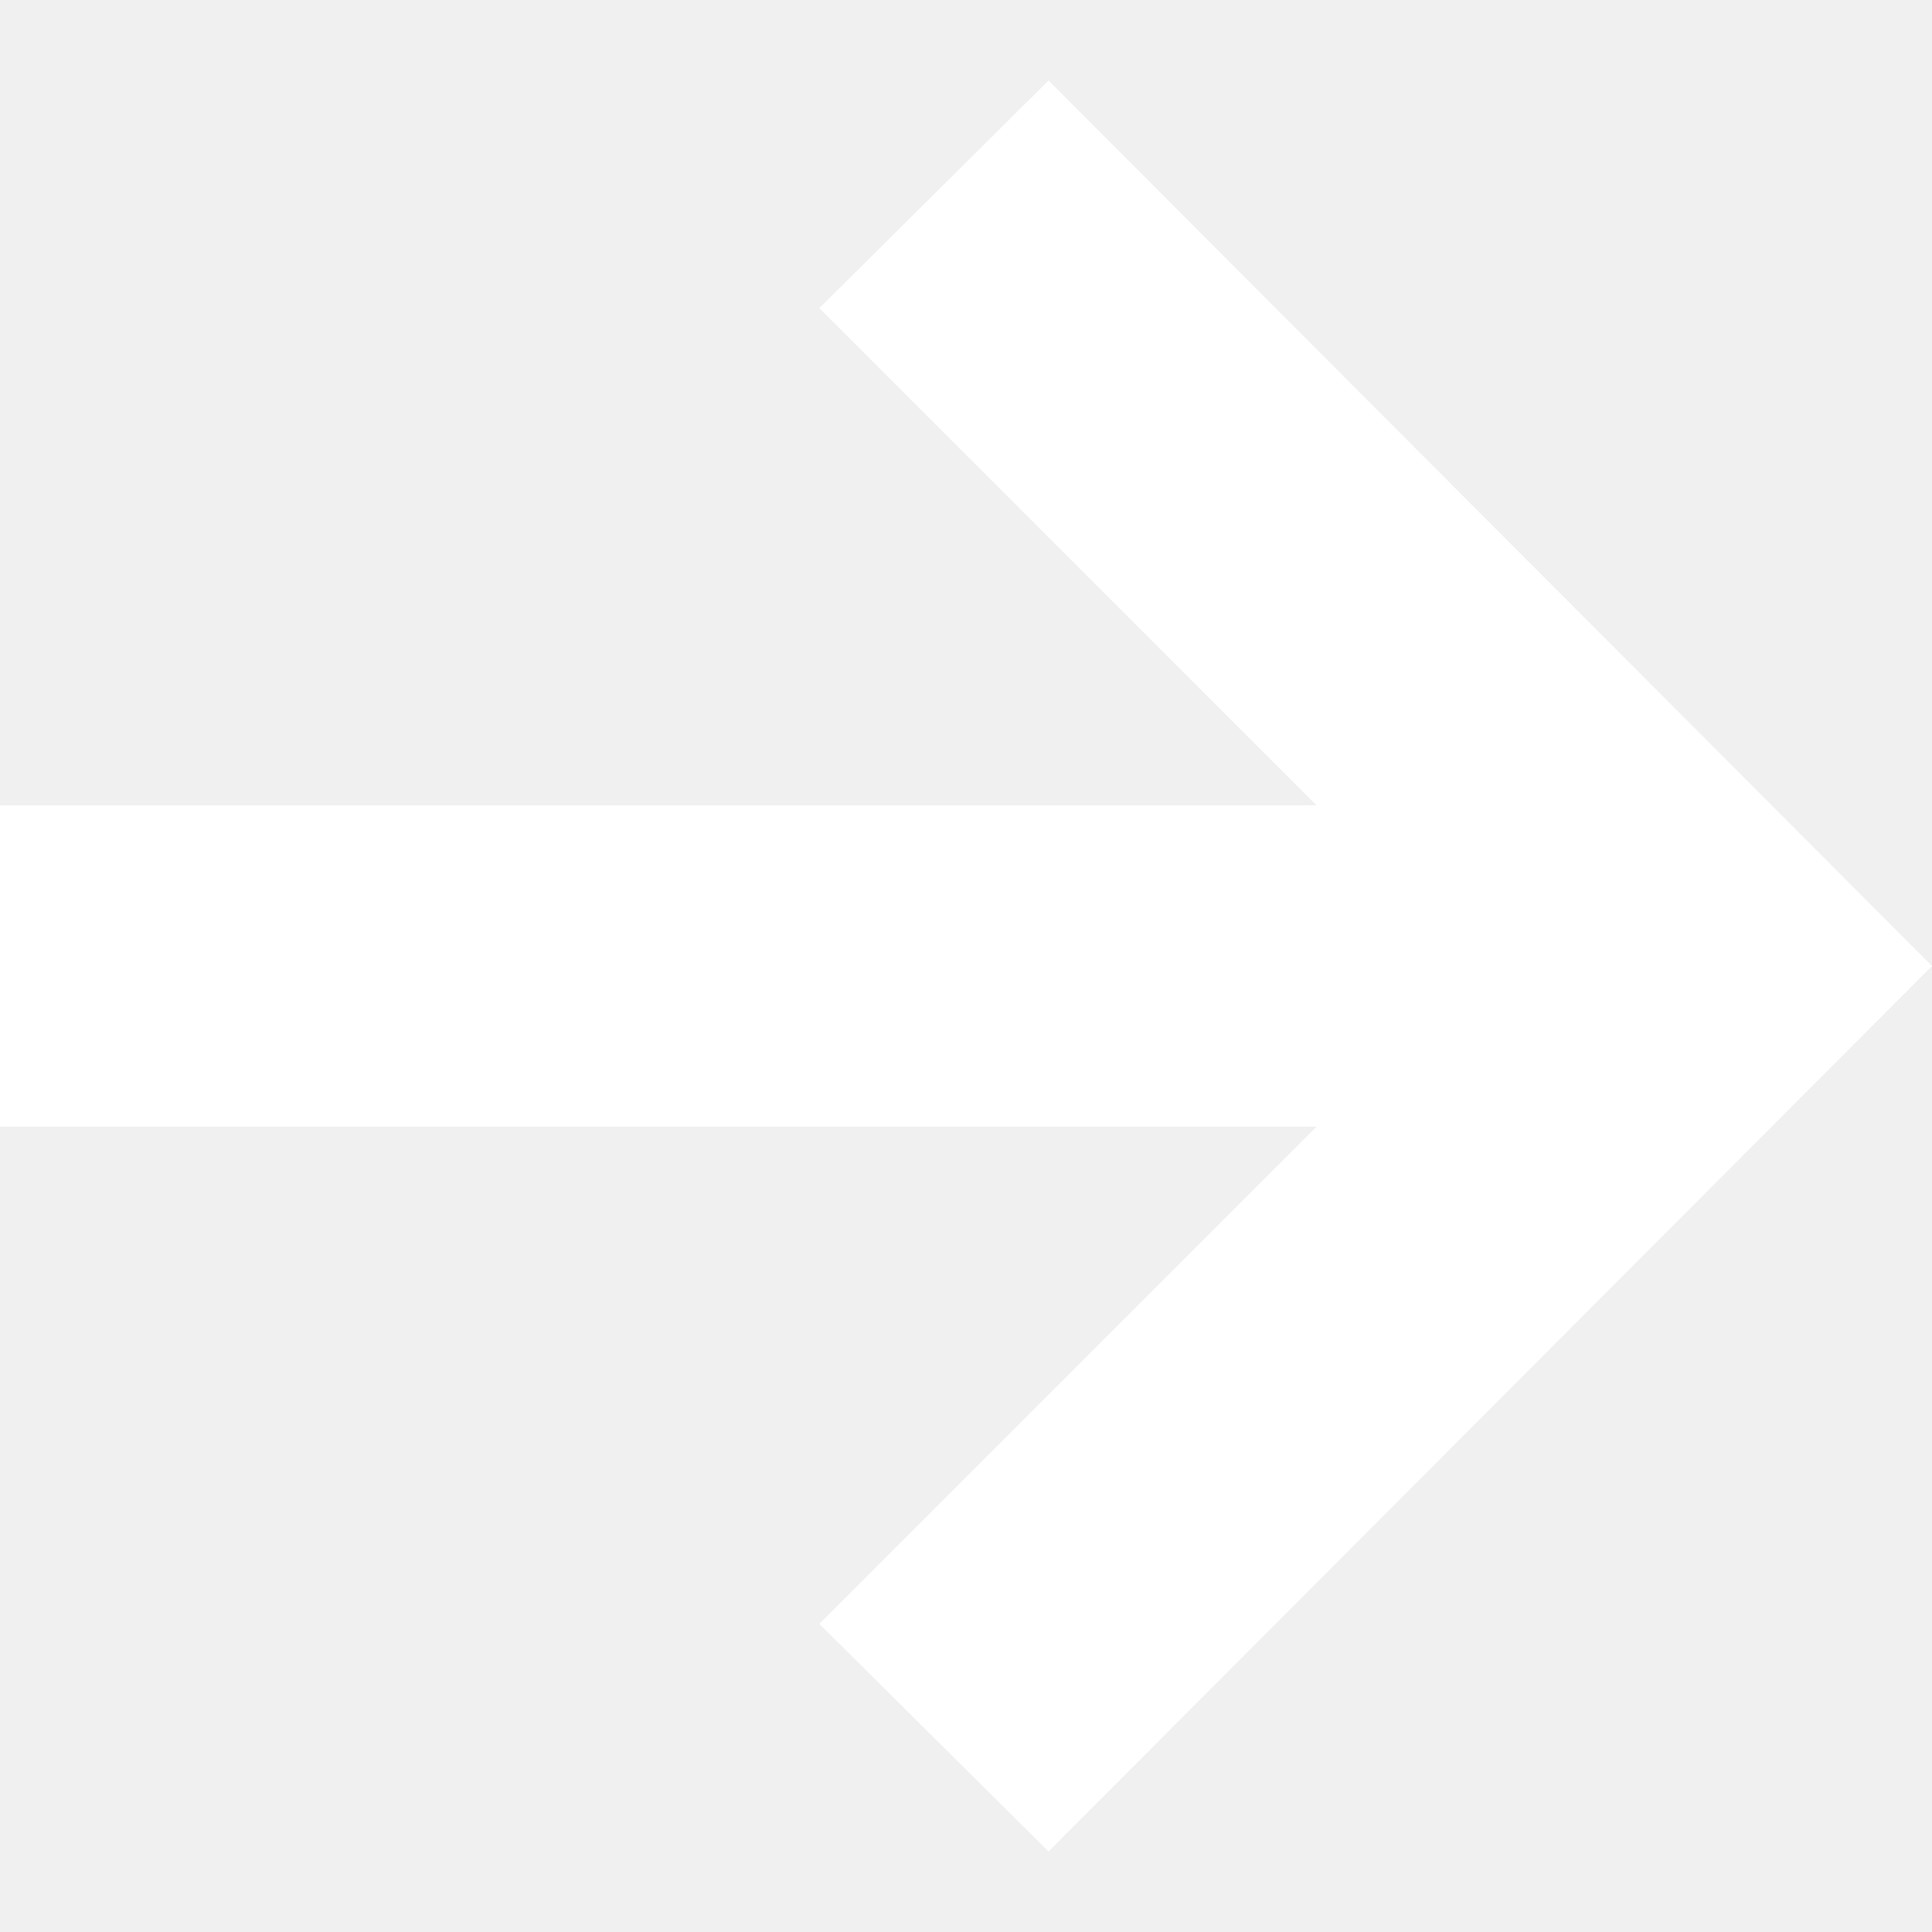
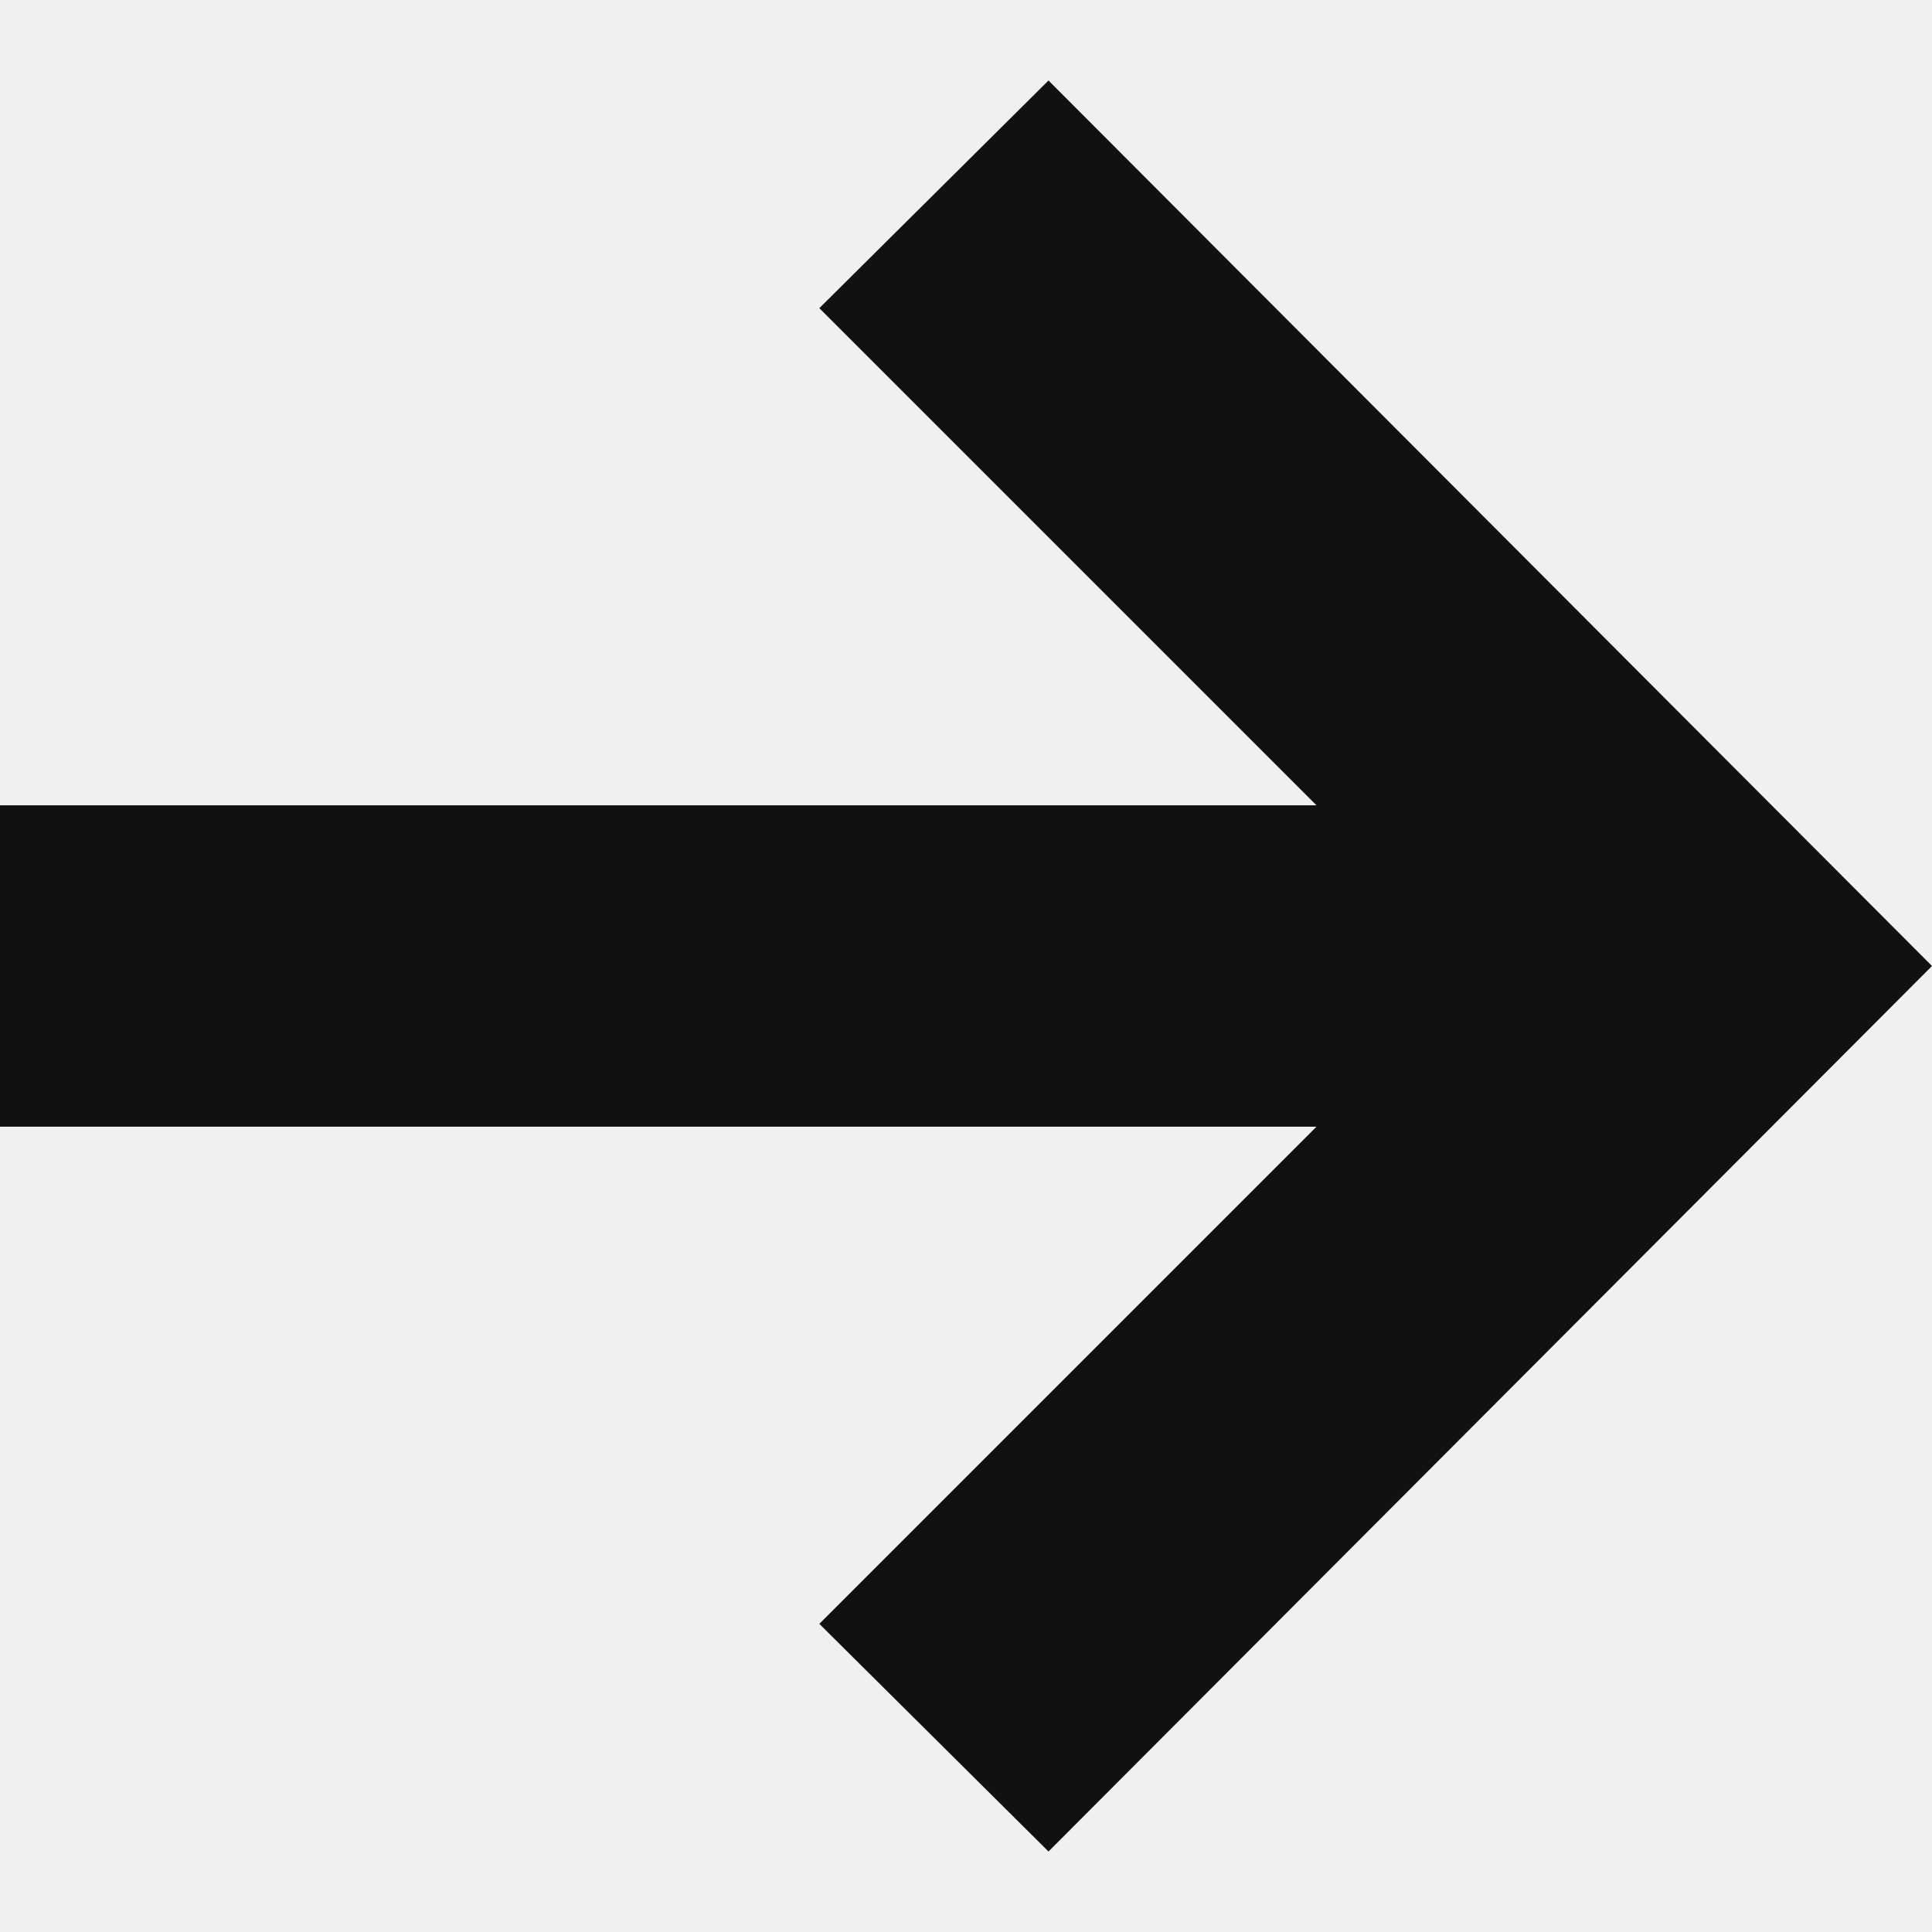
<svg xmlns="http://www.w3.org/2000/svg" width="24" height="24" viewBox="0 0 24 24">
-   <path fill="#ffffff" d="M13.025 1l-2.847 2.828 6.176 6.176h-16.354v3.992h16.354l-6.176 6.176 2.847 2.828 10.975-11z" />
+   <path fill="#111" d="M13.025 1l-2.847 2.828 6.176 6.176h-16.354v3.992h16.354l-6.176 6.176 2.847 2.828 10.975-11z" />
</svg>
